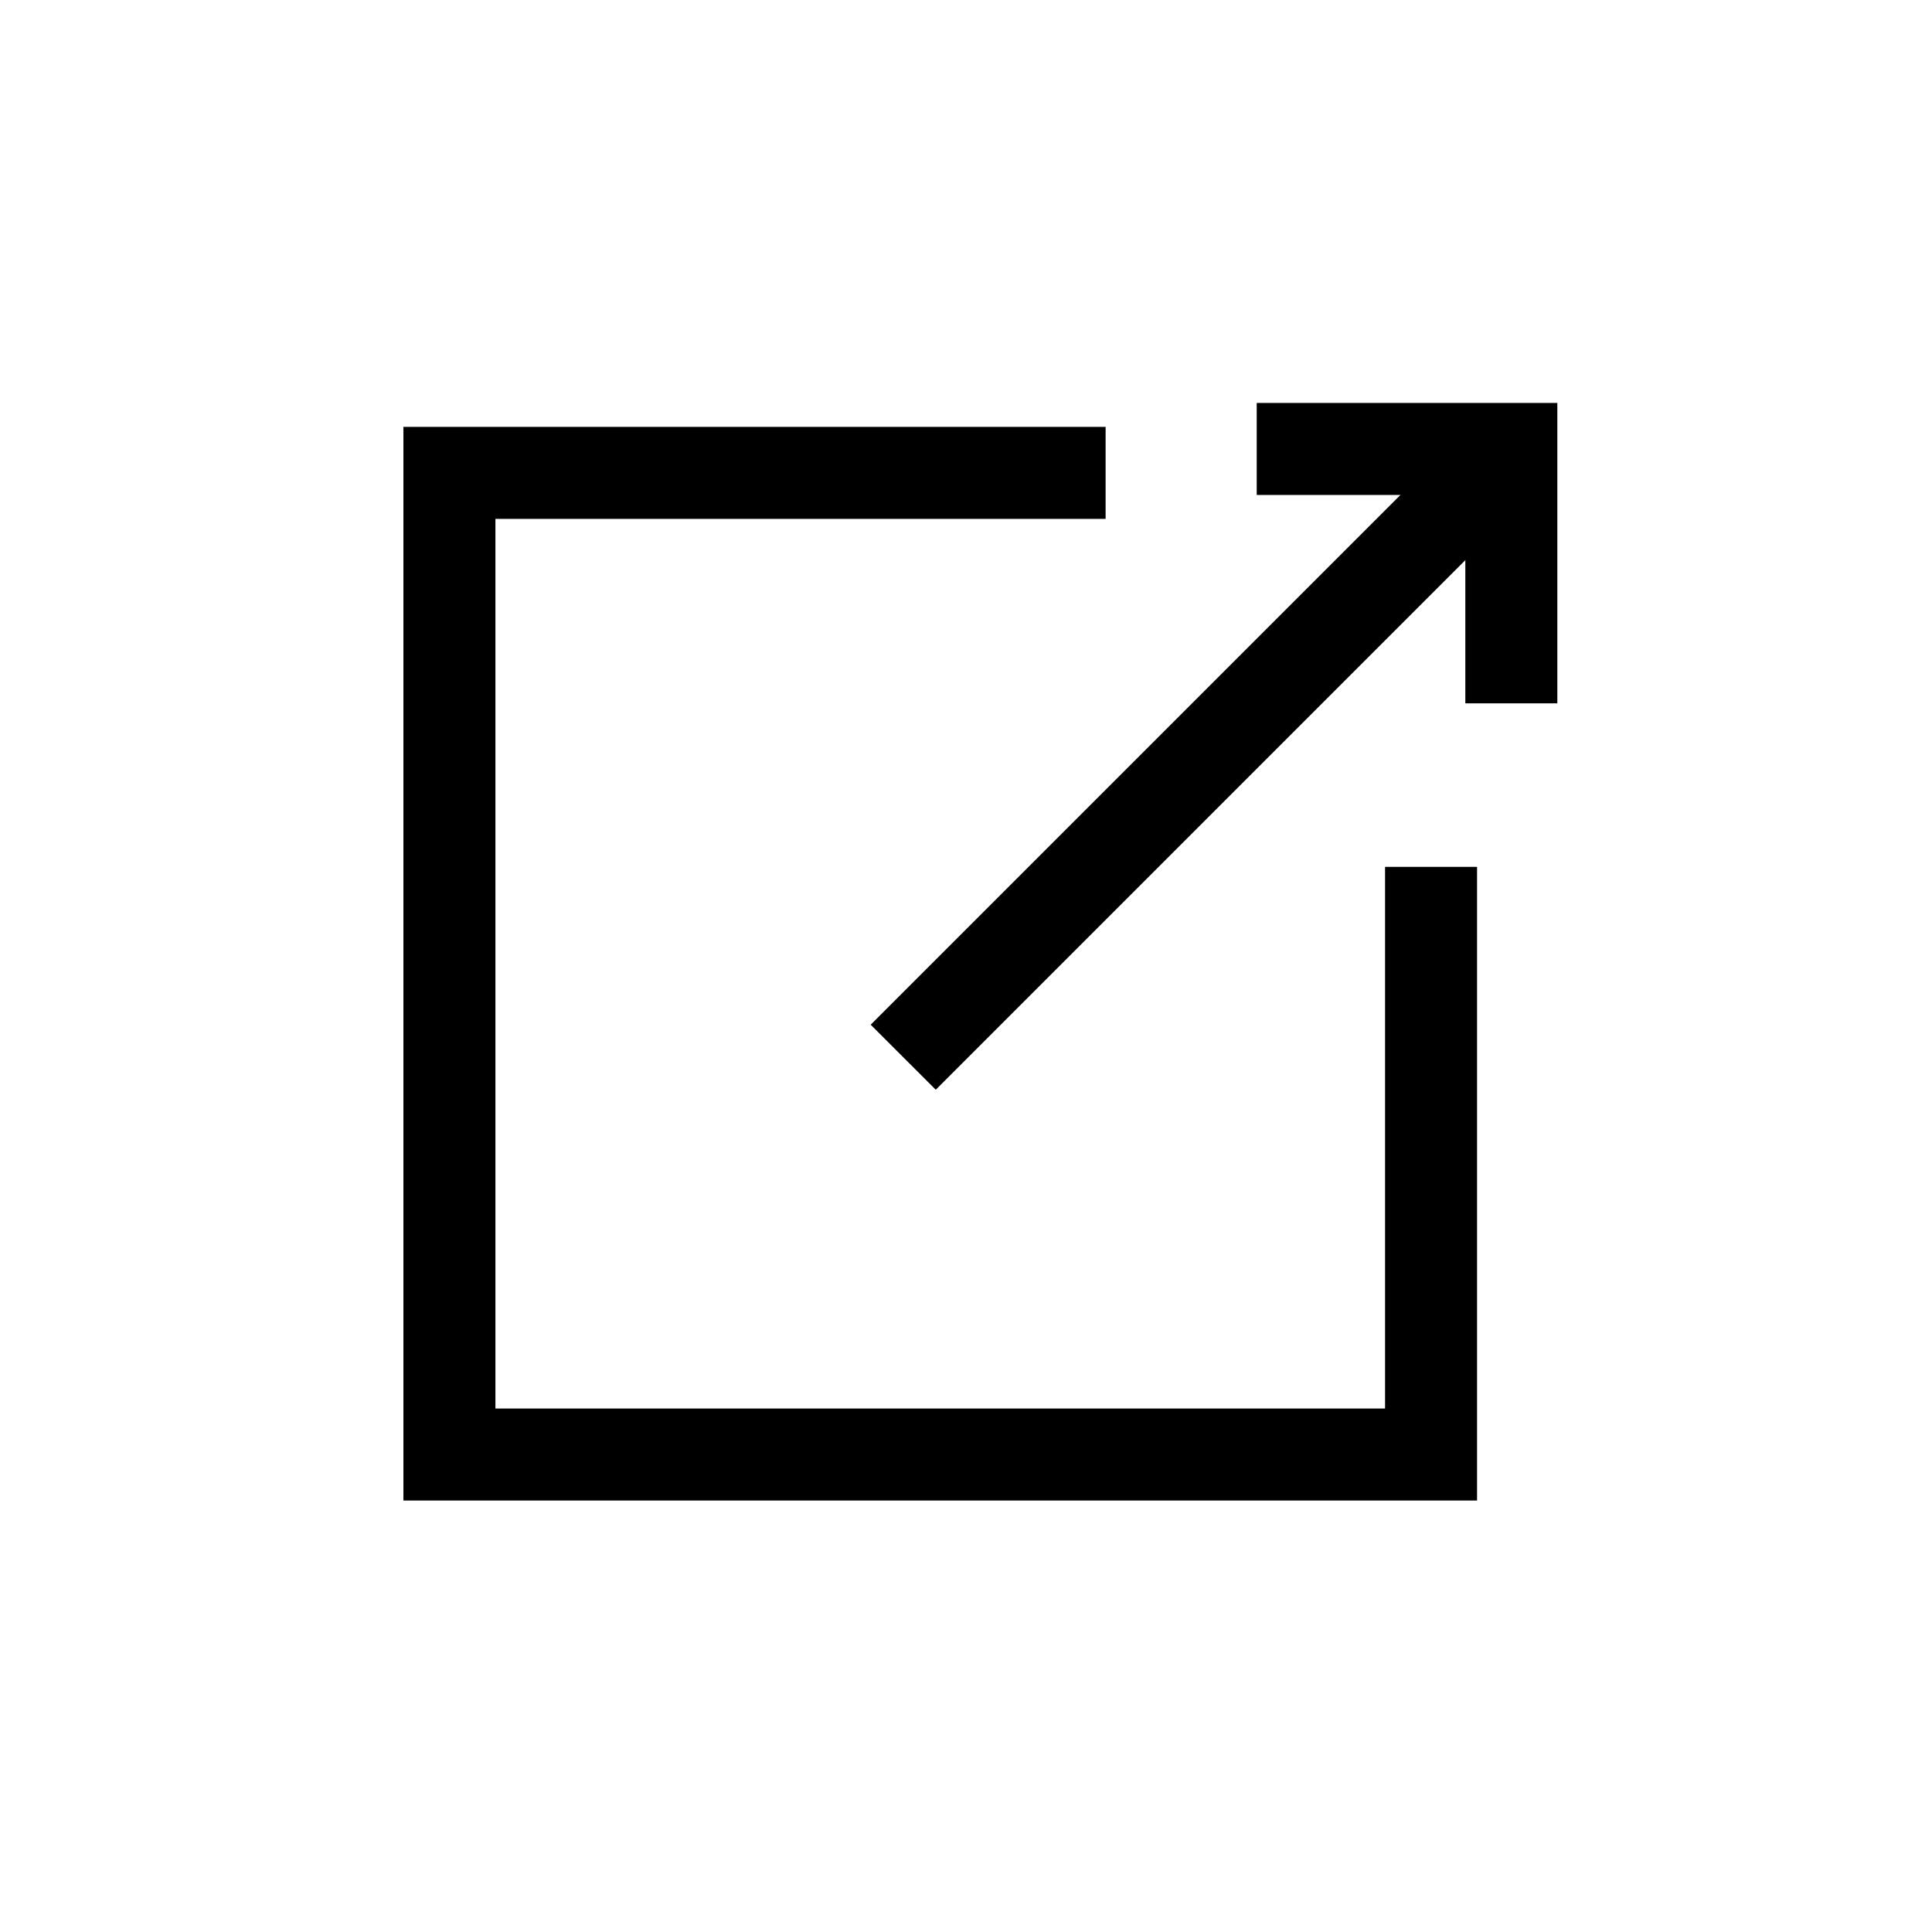
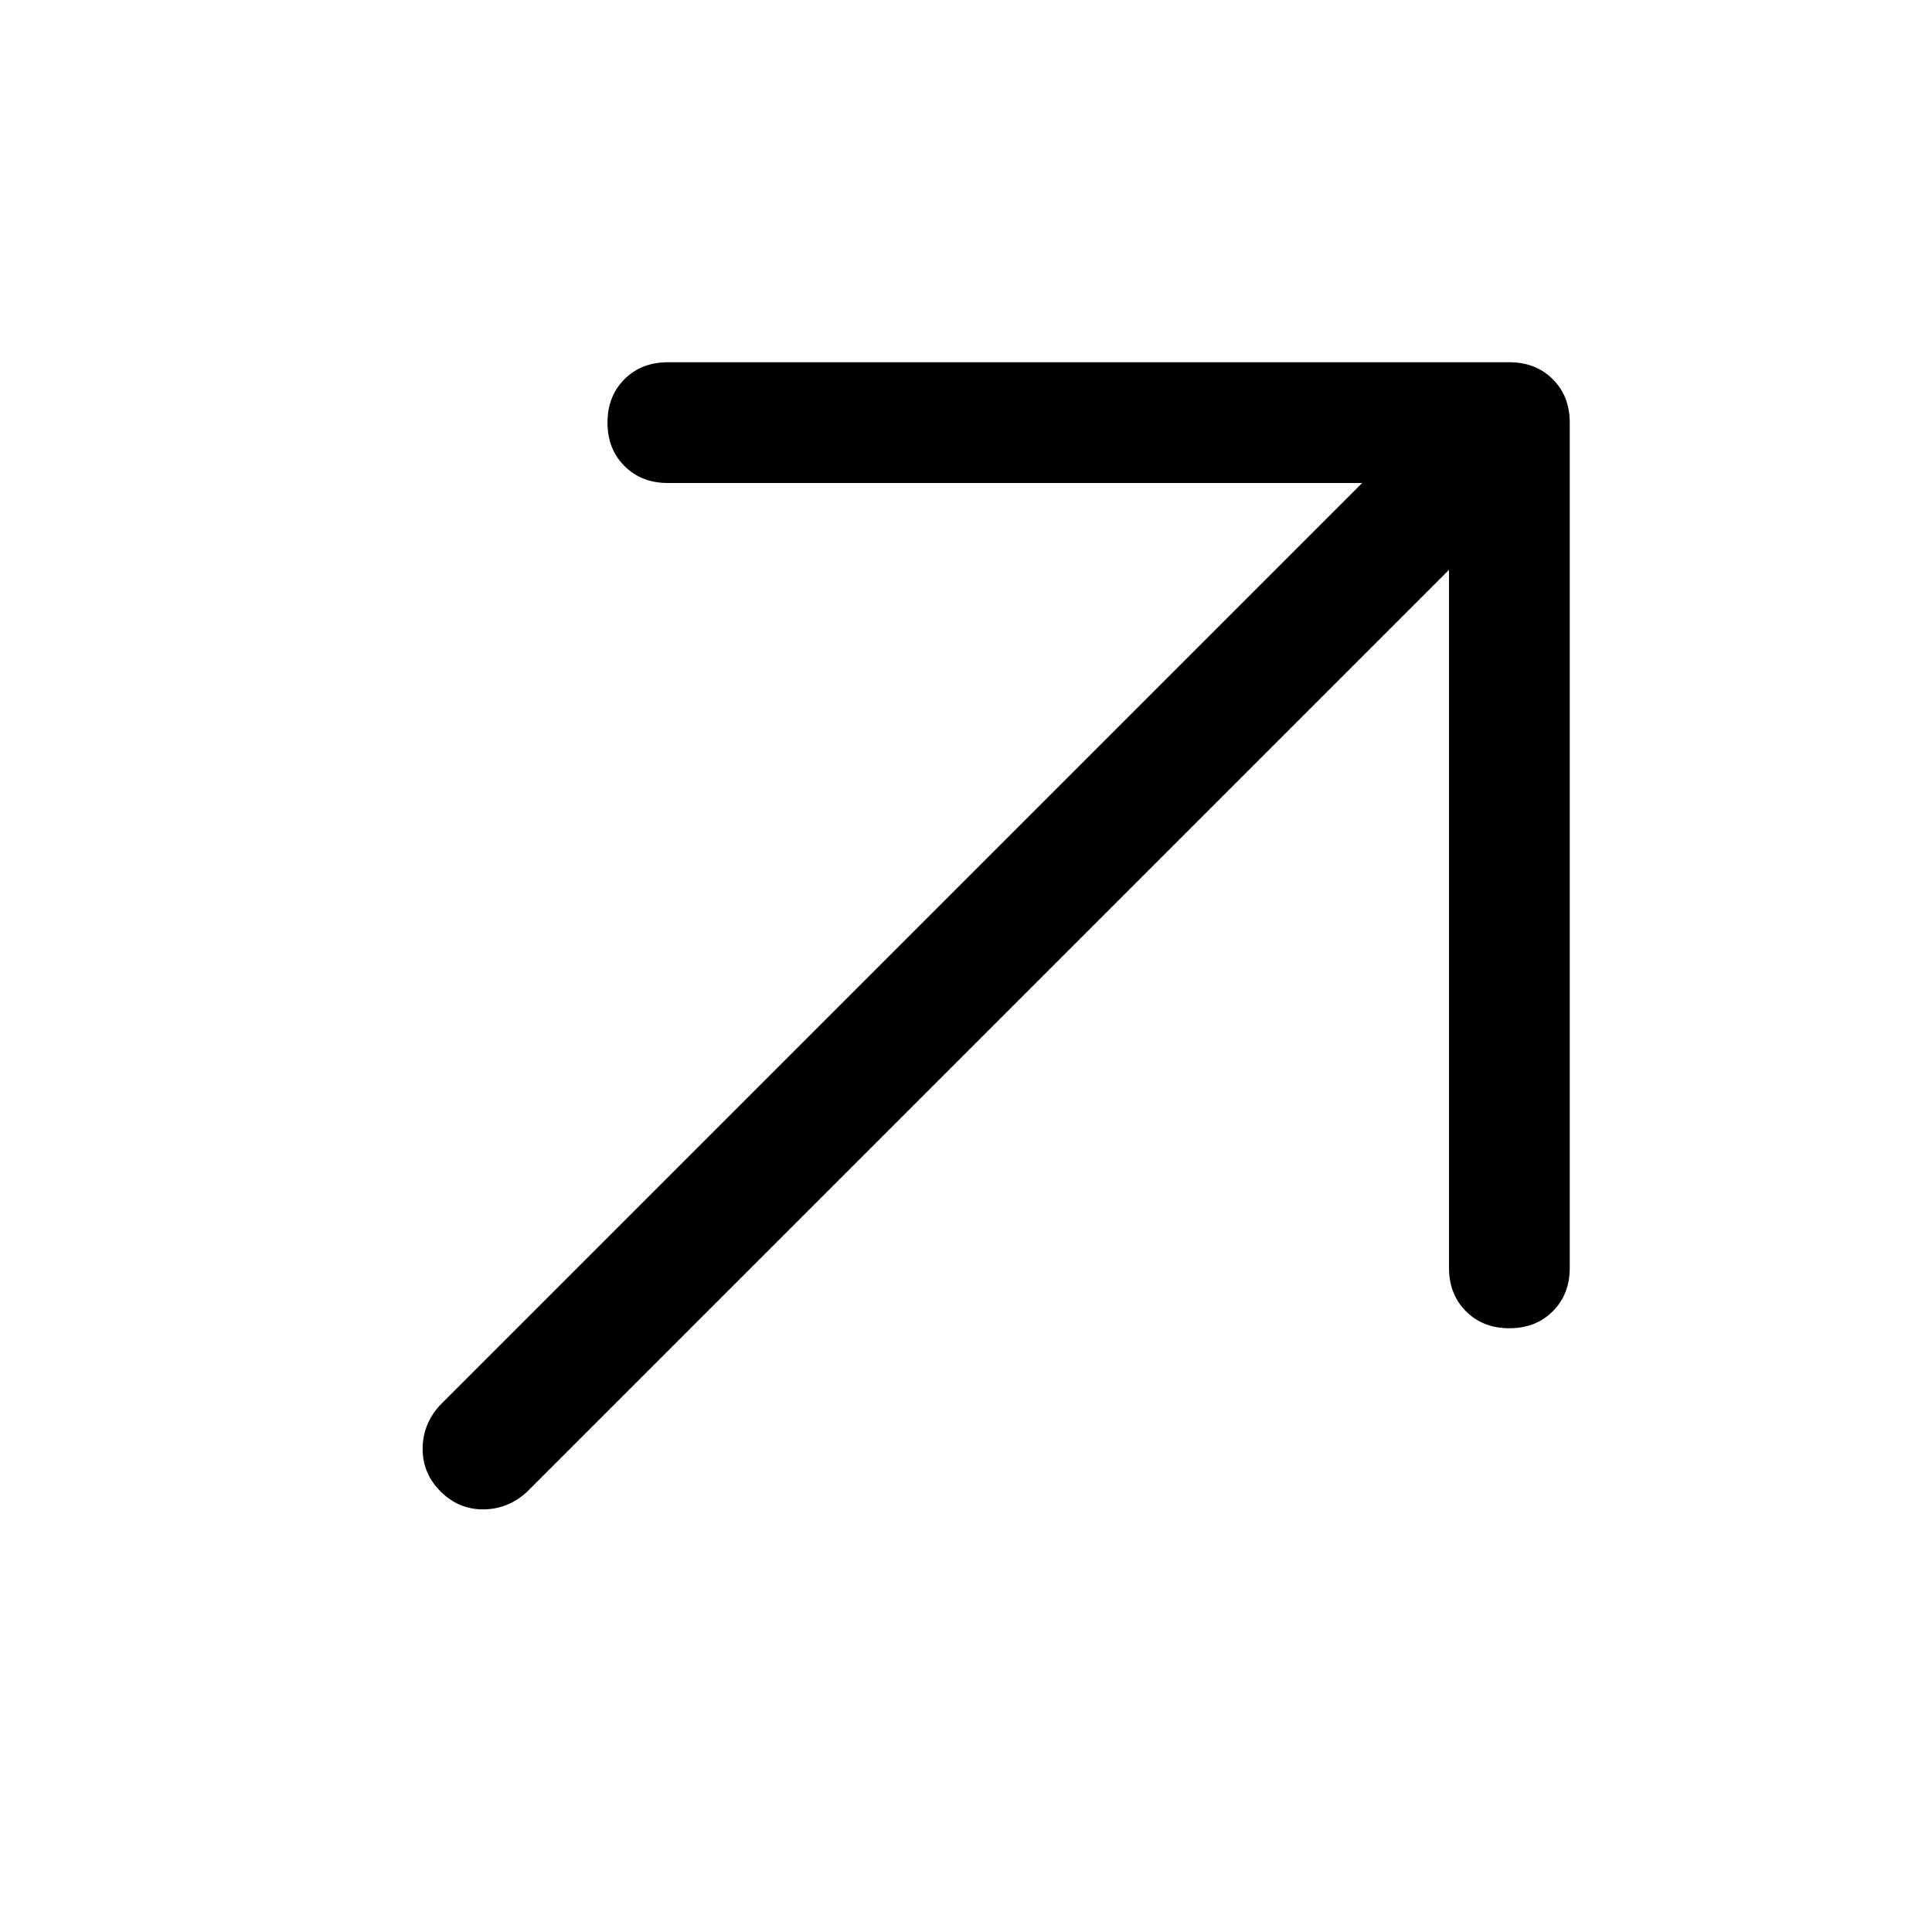
- <svg xmlns="http://www.w3.org/2000/svg" t="1664954968330" class="icon" viewBox="0 0 1024 1024" version="1.1" p-id="1381" width="200" height="200">
-   <path d="M782.872 795.307H213.821V226.255h372.175v48.762H262.583v471.528h471.528V459.459h48.762v335.848z" fill="#000000" p-id="1382" />
-   <path d="M461.483 543.11l320.926-320.926 34.475 34.475L495.97 577.585z" fill="#000000" p-id="1383" />
-   <path d="M825.417 372.785h-48.762v-110.446h-110.568v-48.762h159.33v159.208z" fill="#000000" p-id="1384" />
+ <svg xmlns="http://www.w3.org/2000/svg" t="1665050274436" class="icon" viewBox="0 0 1024 1024" version="1.1" p-id="3547" width="200" height="200">
+   <path d="M768 256H353.984q-14.016 0-23.008-8.992T321.984 224t8.992-23.008 23.008-8.992H800q14.016 0 23.008 8.992T832 224v448q0 14.016-8.992 23.008T800 704t-23.008-8.992T768 672V256z m8.992-55.008Q787.008 192 800 192t22.496 9.504T832 224t-8.992 23.008l-544 544Q268.992 800 256 800t-22.496-9.504T224 768t8.992-23.008z" p-id="3548" />
</svg>
